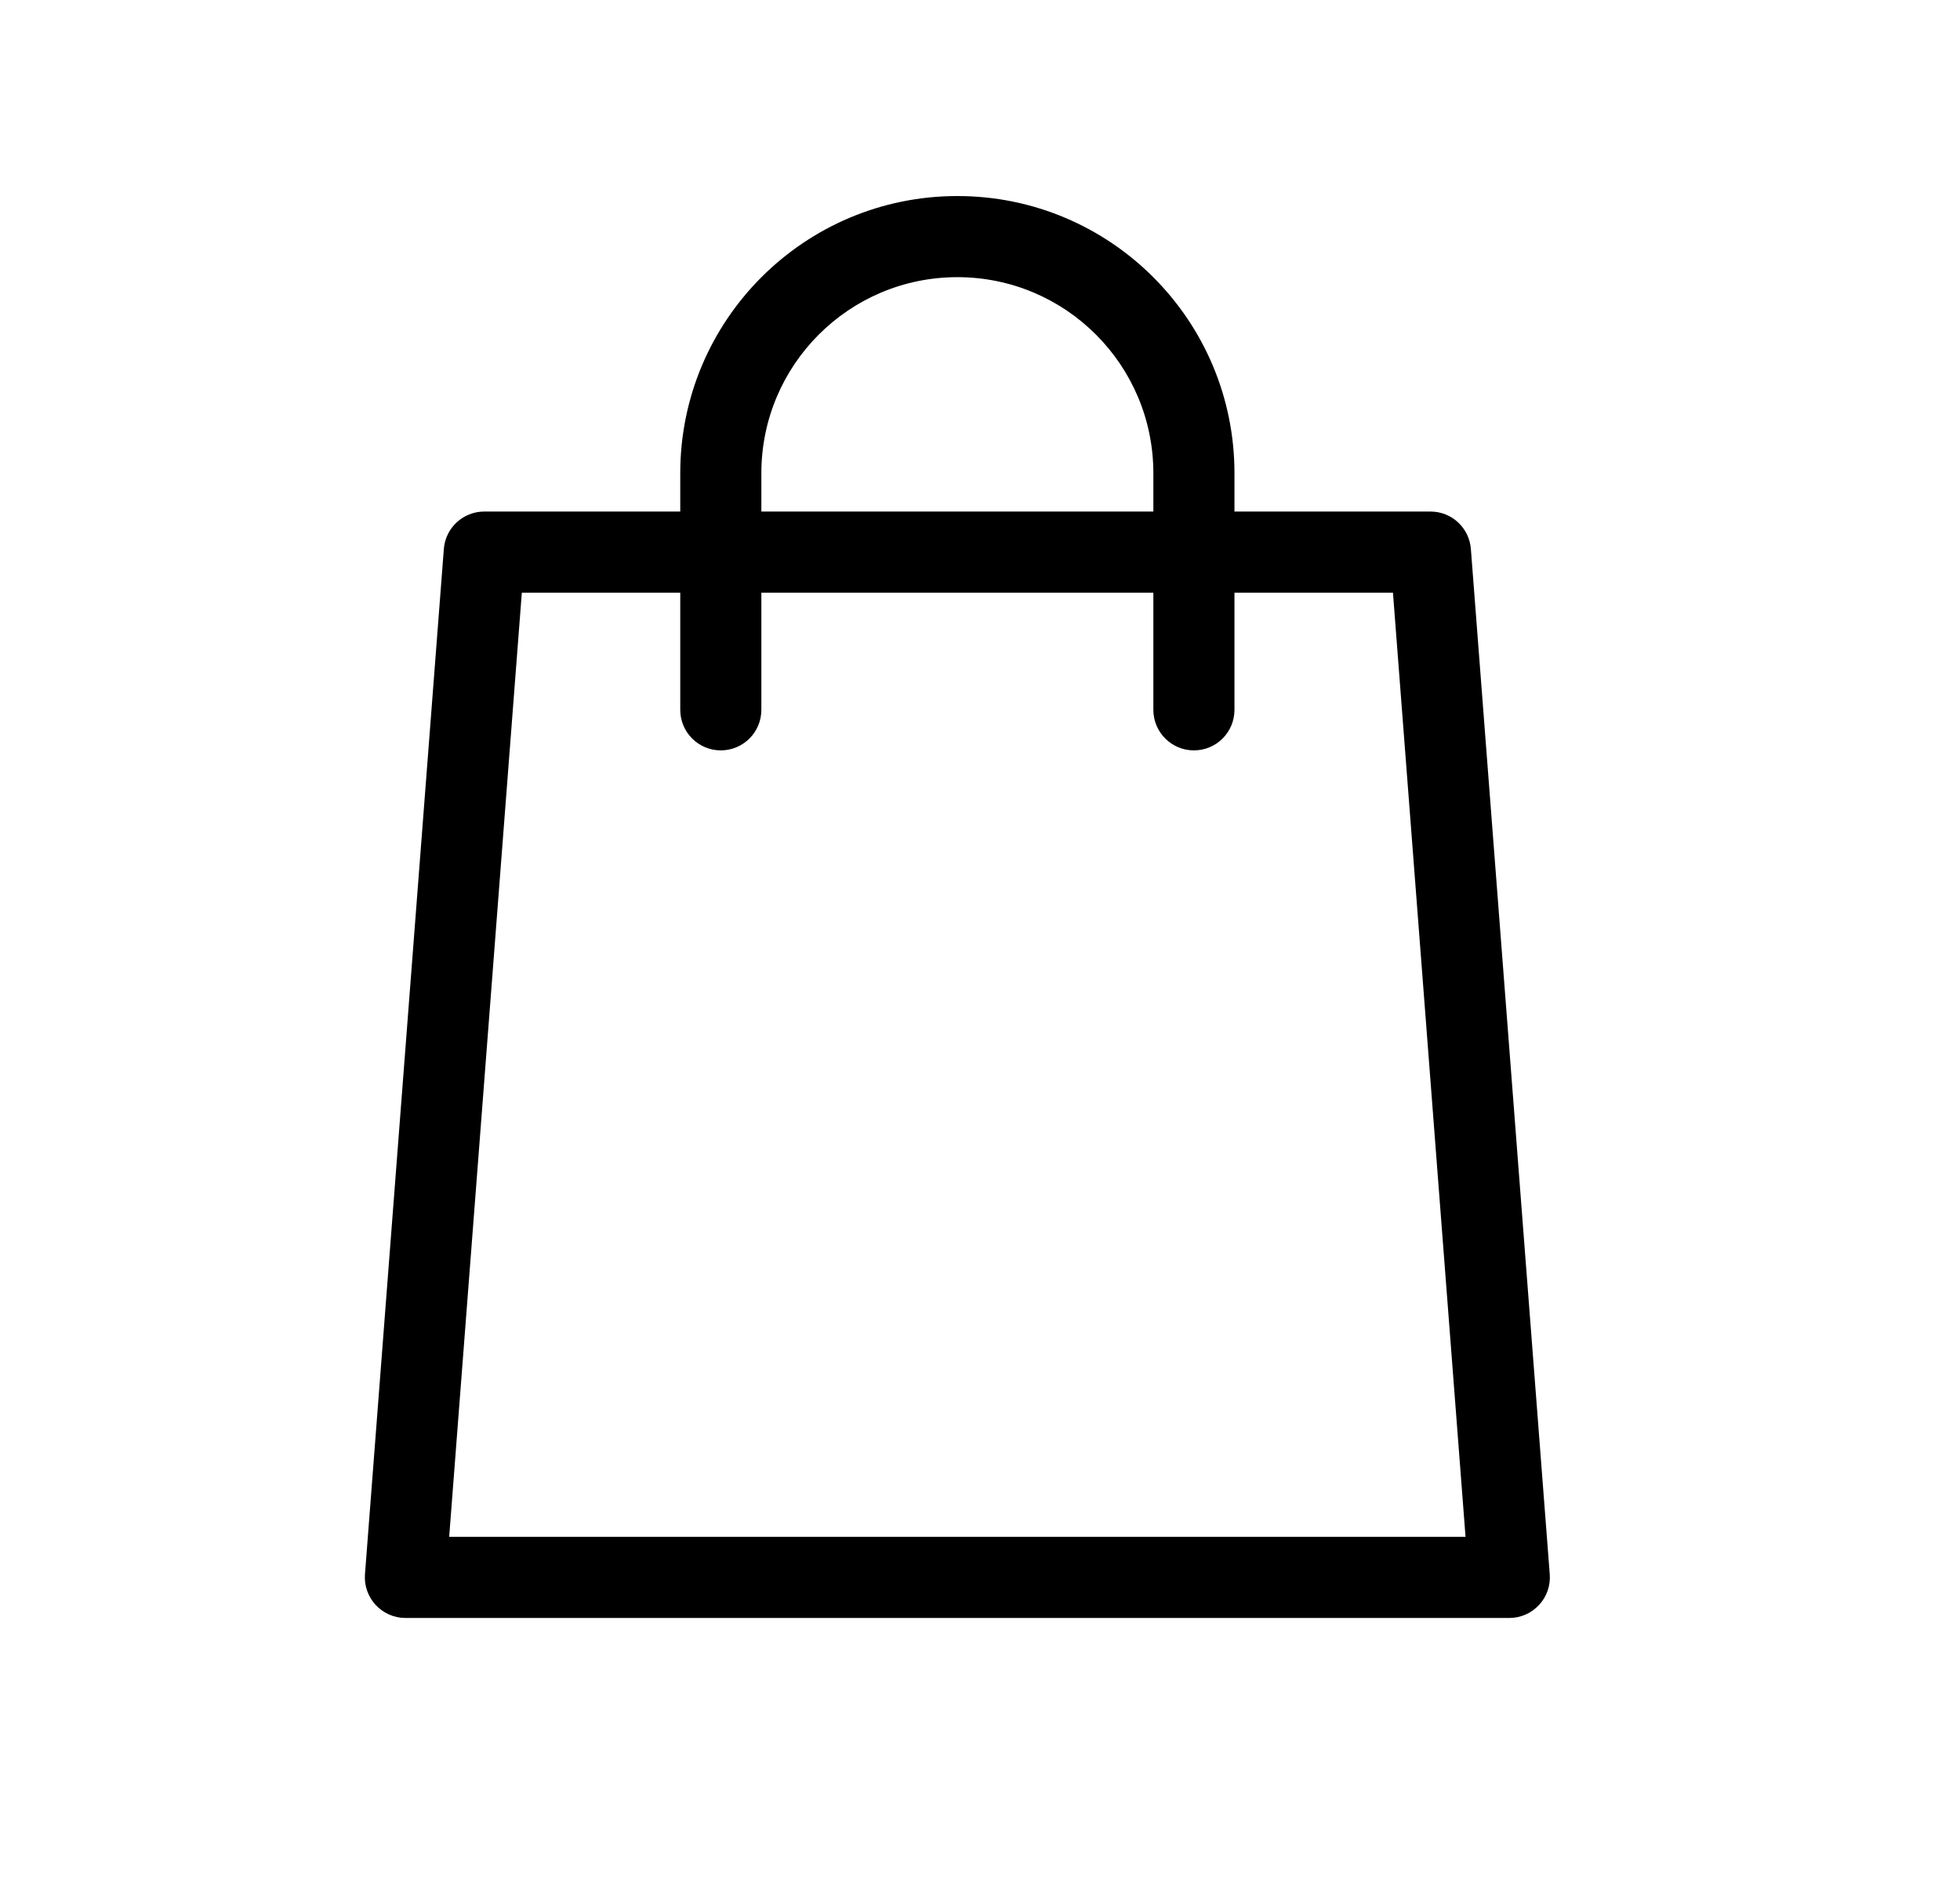
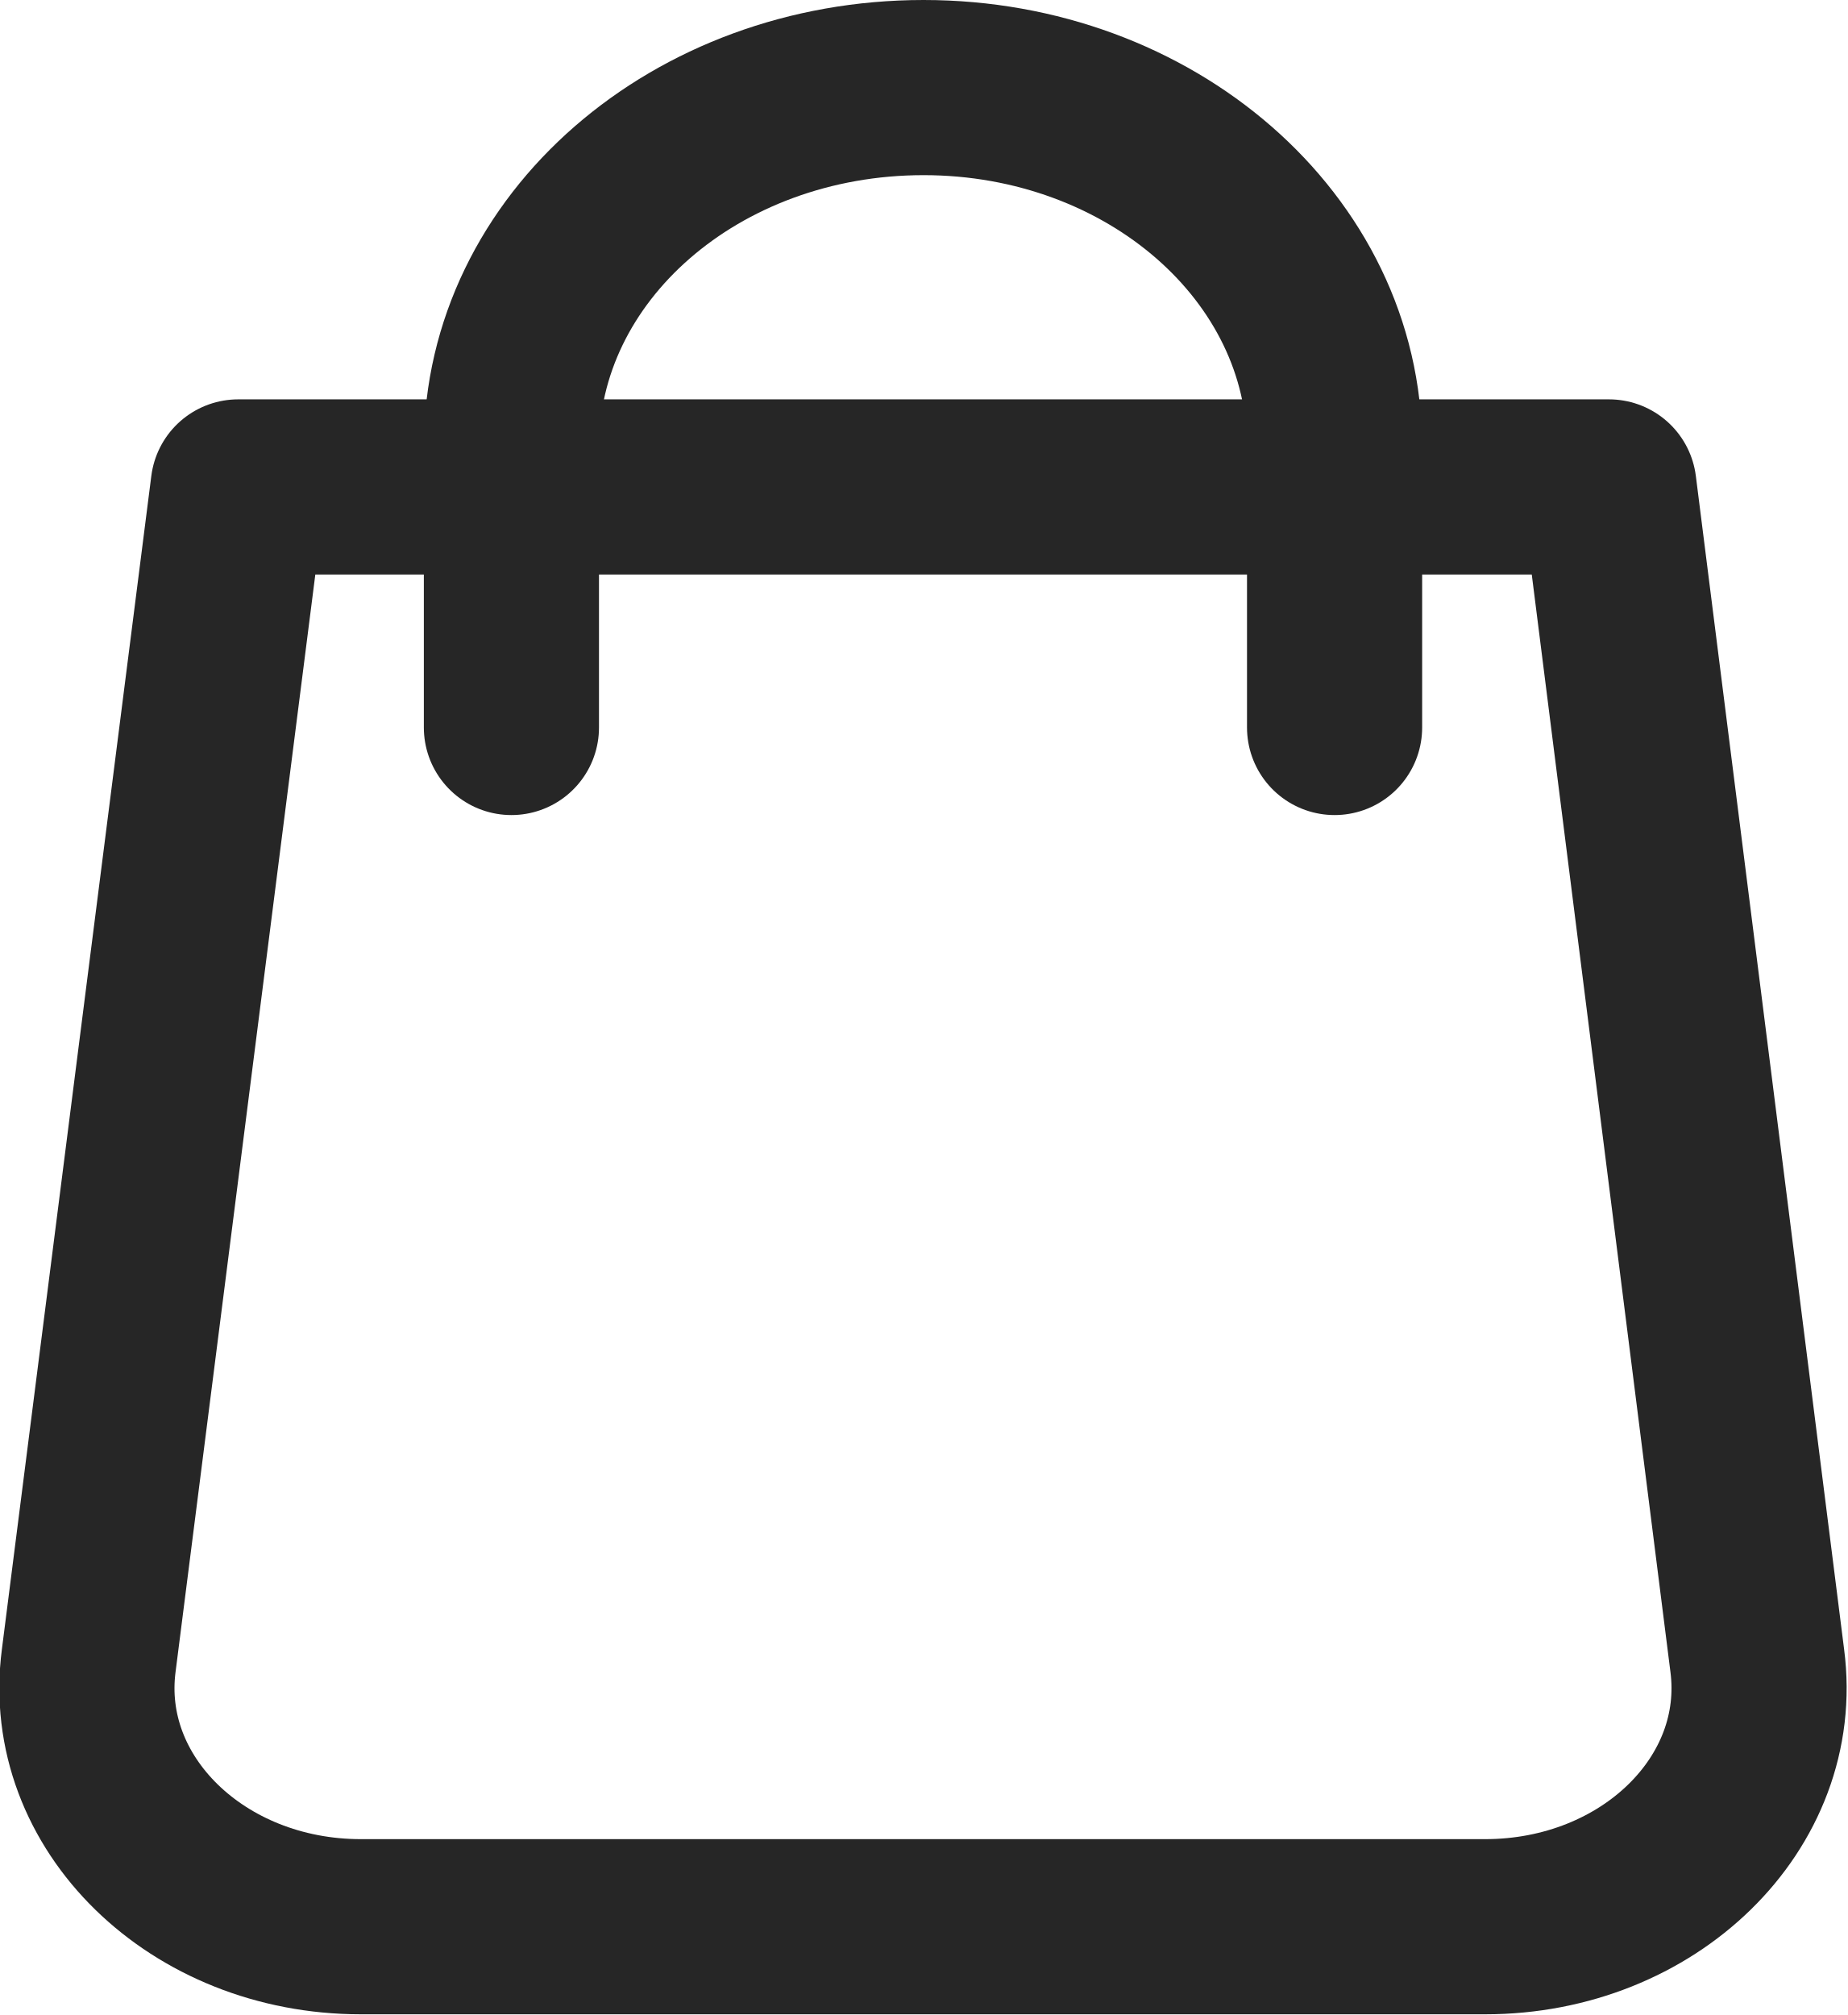
- <svg xmlns="http://www.w3.org/2000/svg" width="29" height="28" viewBox="0 0 29 28" fill="none">
-   <path fill-rule="evenodd" clip-rule="evenodd" d="M11.265 7C11.265 5.399 12.563 4.1 14.165 4.1C15.767 4.1 17.065 5.399 17.065 7V7.567H11.265V7ZM10.065 8.767V10.5C10.065 10.832 10.334 11.1 10.665 11.1C10.996 11.1 11.265 10.832 11.265 10.5V8.767H17.065V10.5C17.065 10.832 17.334 11.1 17.665 11.1C17.997 11.1 18.265 10.832 18.265 10.5V8.767H20.61L21.684 22.734H6.646L7.721 8.767H10.065ZM10.065 7.567V7C10.065 4.736 11.901 2.9 14.165 2.9C16.43 2.9 18.265 4.736 18.265 7V7.567H21.165C21.479 7.567 21.739 7.808 21.763 8.121L22.93 23.288C22.943 23.454 22.886 23.619 22.772 23.741C22.659 23.864 22.499 23.934 22.332 23.934H5.998C5.831 23.934 5.672 23.864 5.558 23.741C5.445 23.619 5.387 23.454 5.4 23.288L6.567 8.121C6.591 7.808 6.852 7.567 7.165 7.567H10.065Z" fill="black" />
+ <svg xmlns="http://www.w3.org/2000/svg" width="15.821" height="17.256" viewBox="0 0 15.821 17.256" fill="none">
+   <defs />
+   <path id="Vector" d="M4.38 6.23L4.38 3.83C4.38 2.12 5.96 0.75 7.91 0.75C9.85 0.75 11.43 2.12 11.43 3.83L11.43 6.23" stroke="#262626" stroke-opacity="1" stroke-width="1.5" stroke-linejoin="round" stroke-linecap="round" />
+   <path id="Vector" d="M3.09 16.5C1.69 16.5 0.6 15.44 0.76 14.22L2.04 4.17L13.78 4.17L15.05 14.22C15.21 15.44 14.12 16.5 12.72 16.5L3.09 16.5Z" stroke="#262626" stroke-opacity="1" stroke-width="1.5" stroke-linejoin="round" />
</svg>
